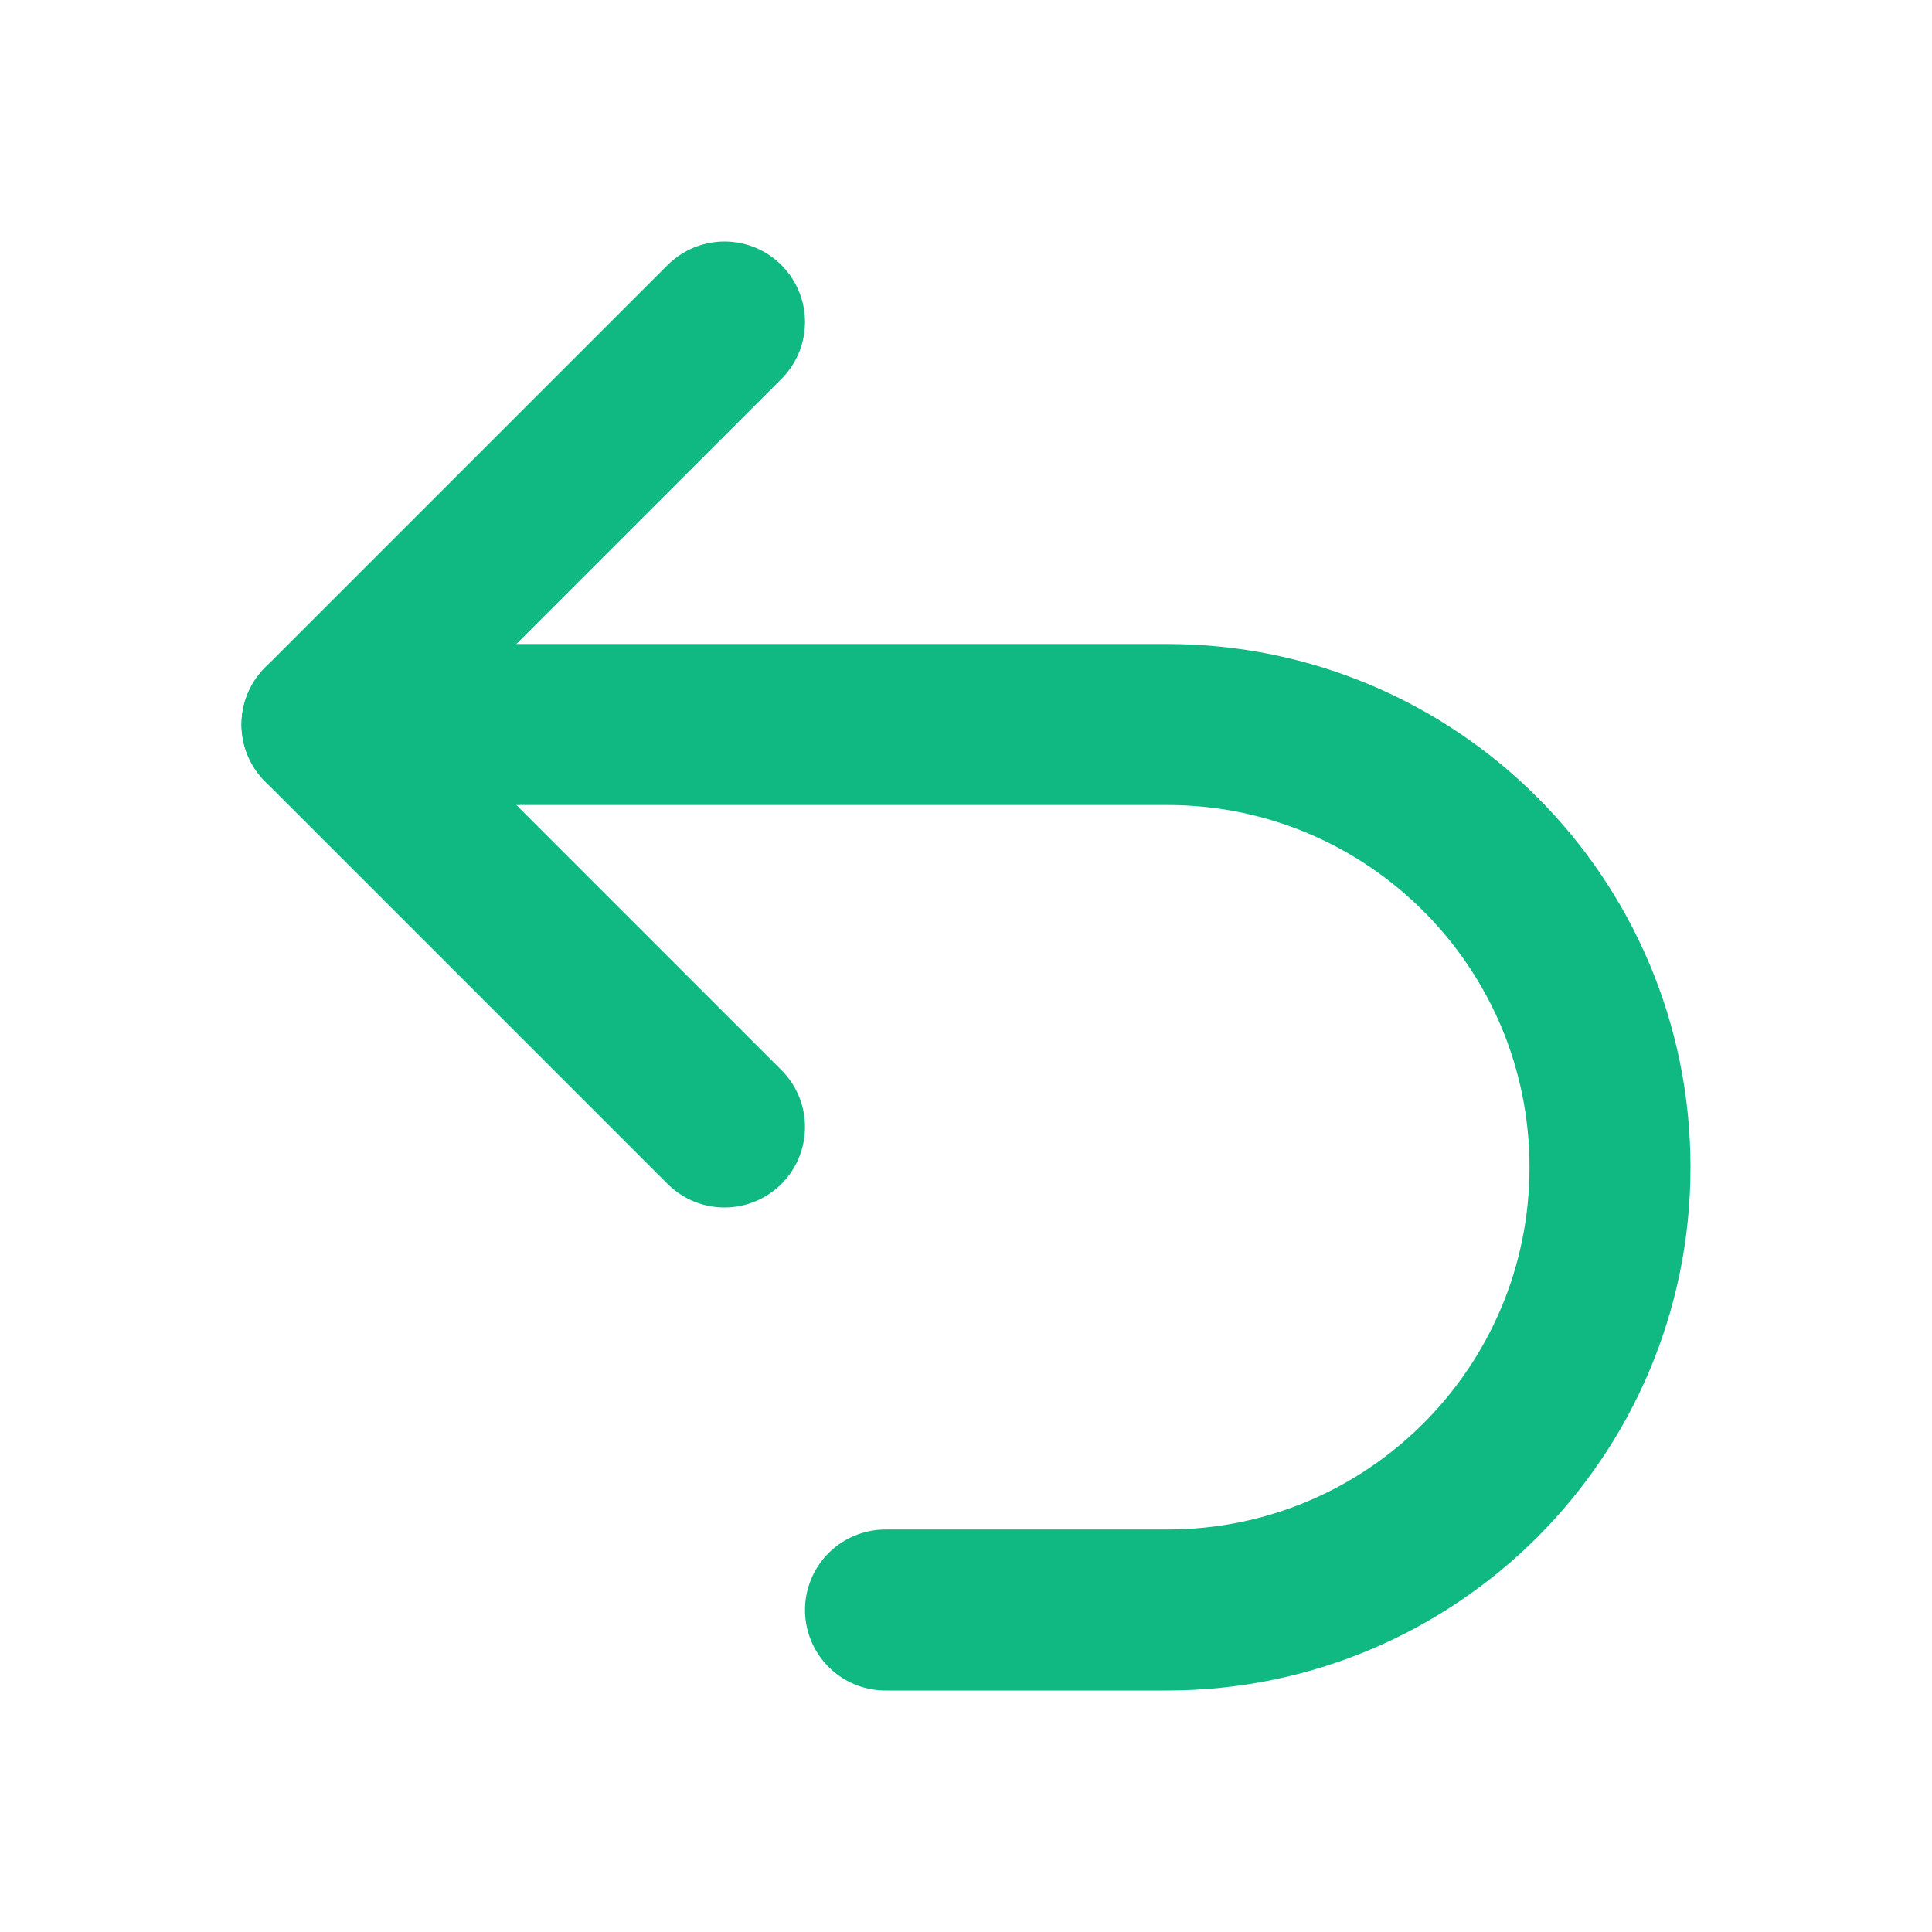
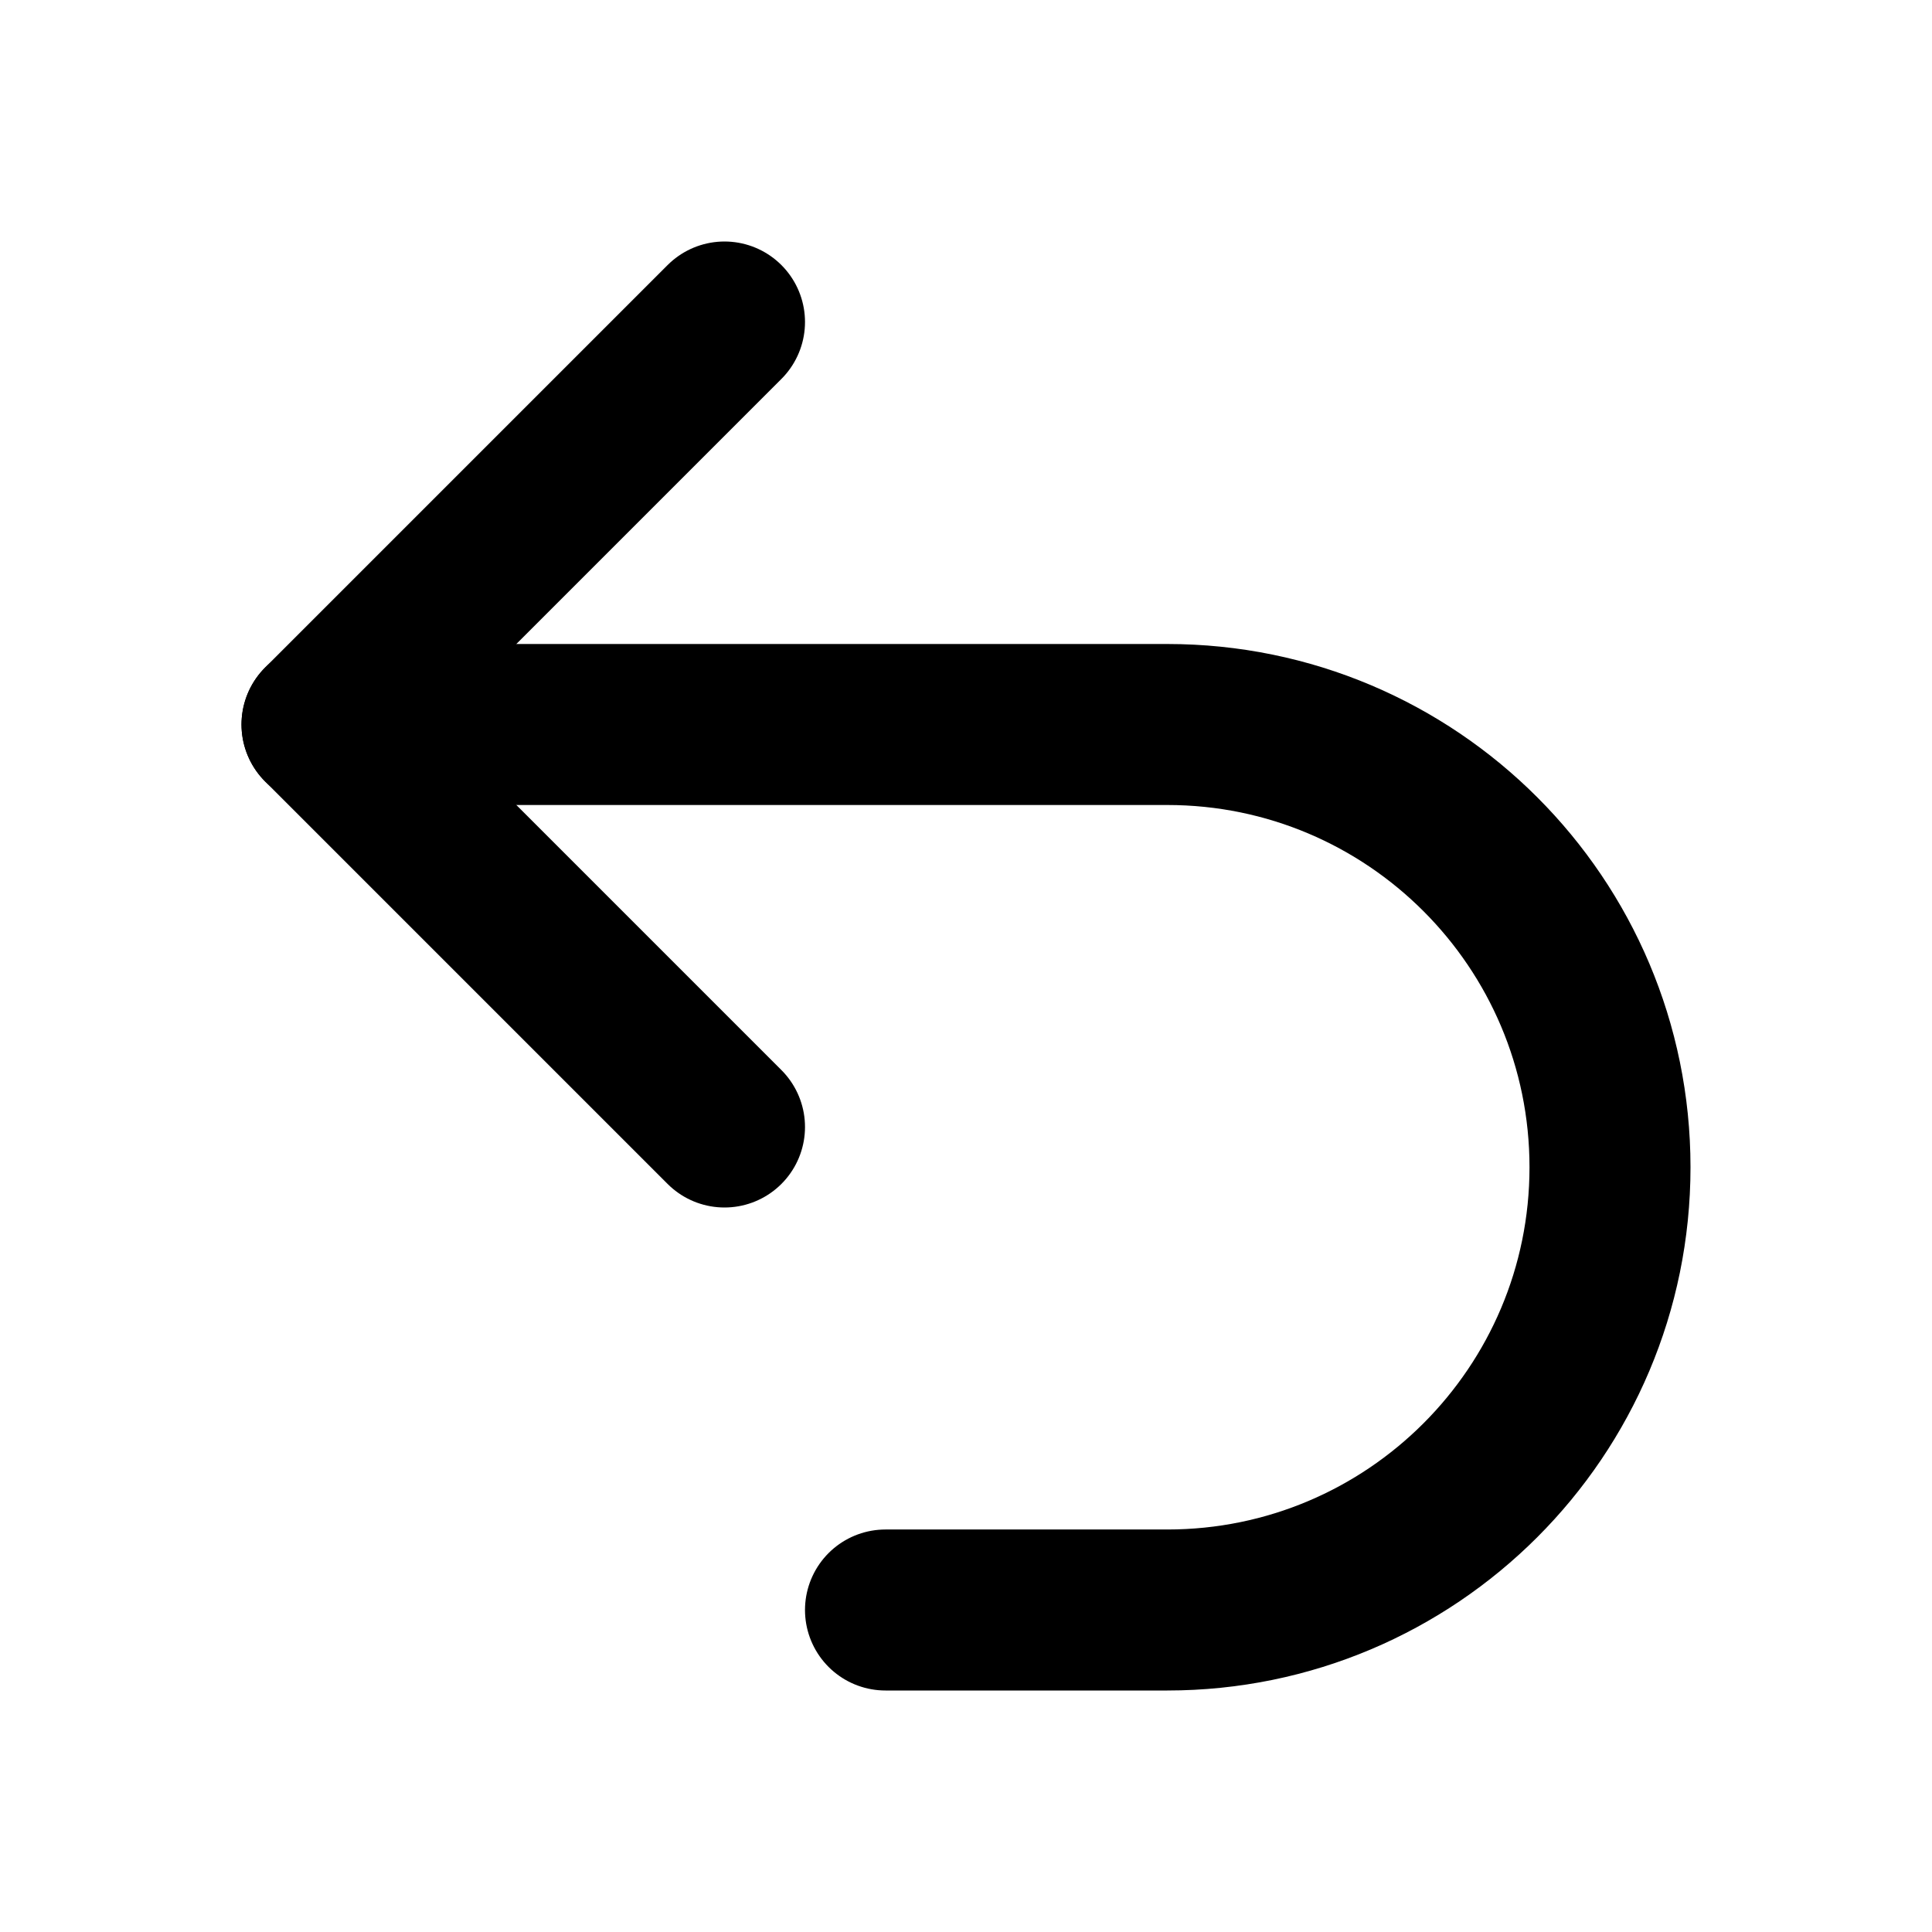
- <svg xmlns="http://www.w3.org/2000/svg" width="24" height="24" viewBox="0 0 24 24" fill="none" stroke="#10b981" stroke-width="2" stroke-linecap="round" stroke-linejoin="round">
+ <svg xmlns="http://www.w3.org/2000/svg" width="24" height="24" viewBox="0 0 24 24" fill="none" stroke="currentColor" stroke-width="2" stroke-linecap="round" stroke-linejoin="round">
  <path d="M9 14 4 9l5-5" />
-   <path d="M4 9h10.5a5.5 5.5 0 0 1 5.5 5.5v0a5.5 5.5 0 0 1-5.5 5.5H11" />
+   <path d="M4 9h10.5a5.5 5.5 0 0 1 5.5 5.5a5.5 5.5 0 0 1-5.5 5.5H11" />
</svg>
